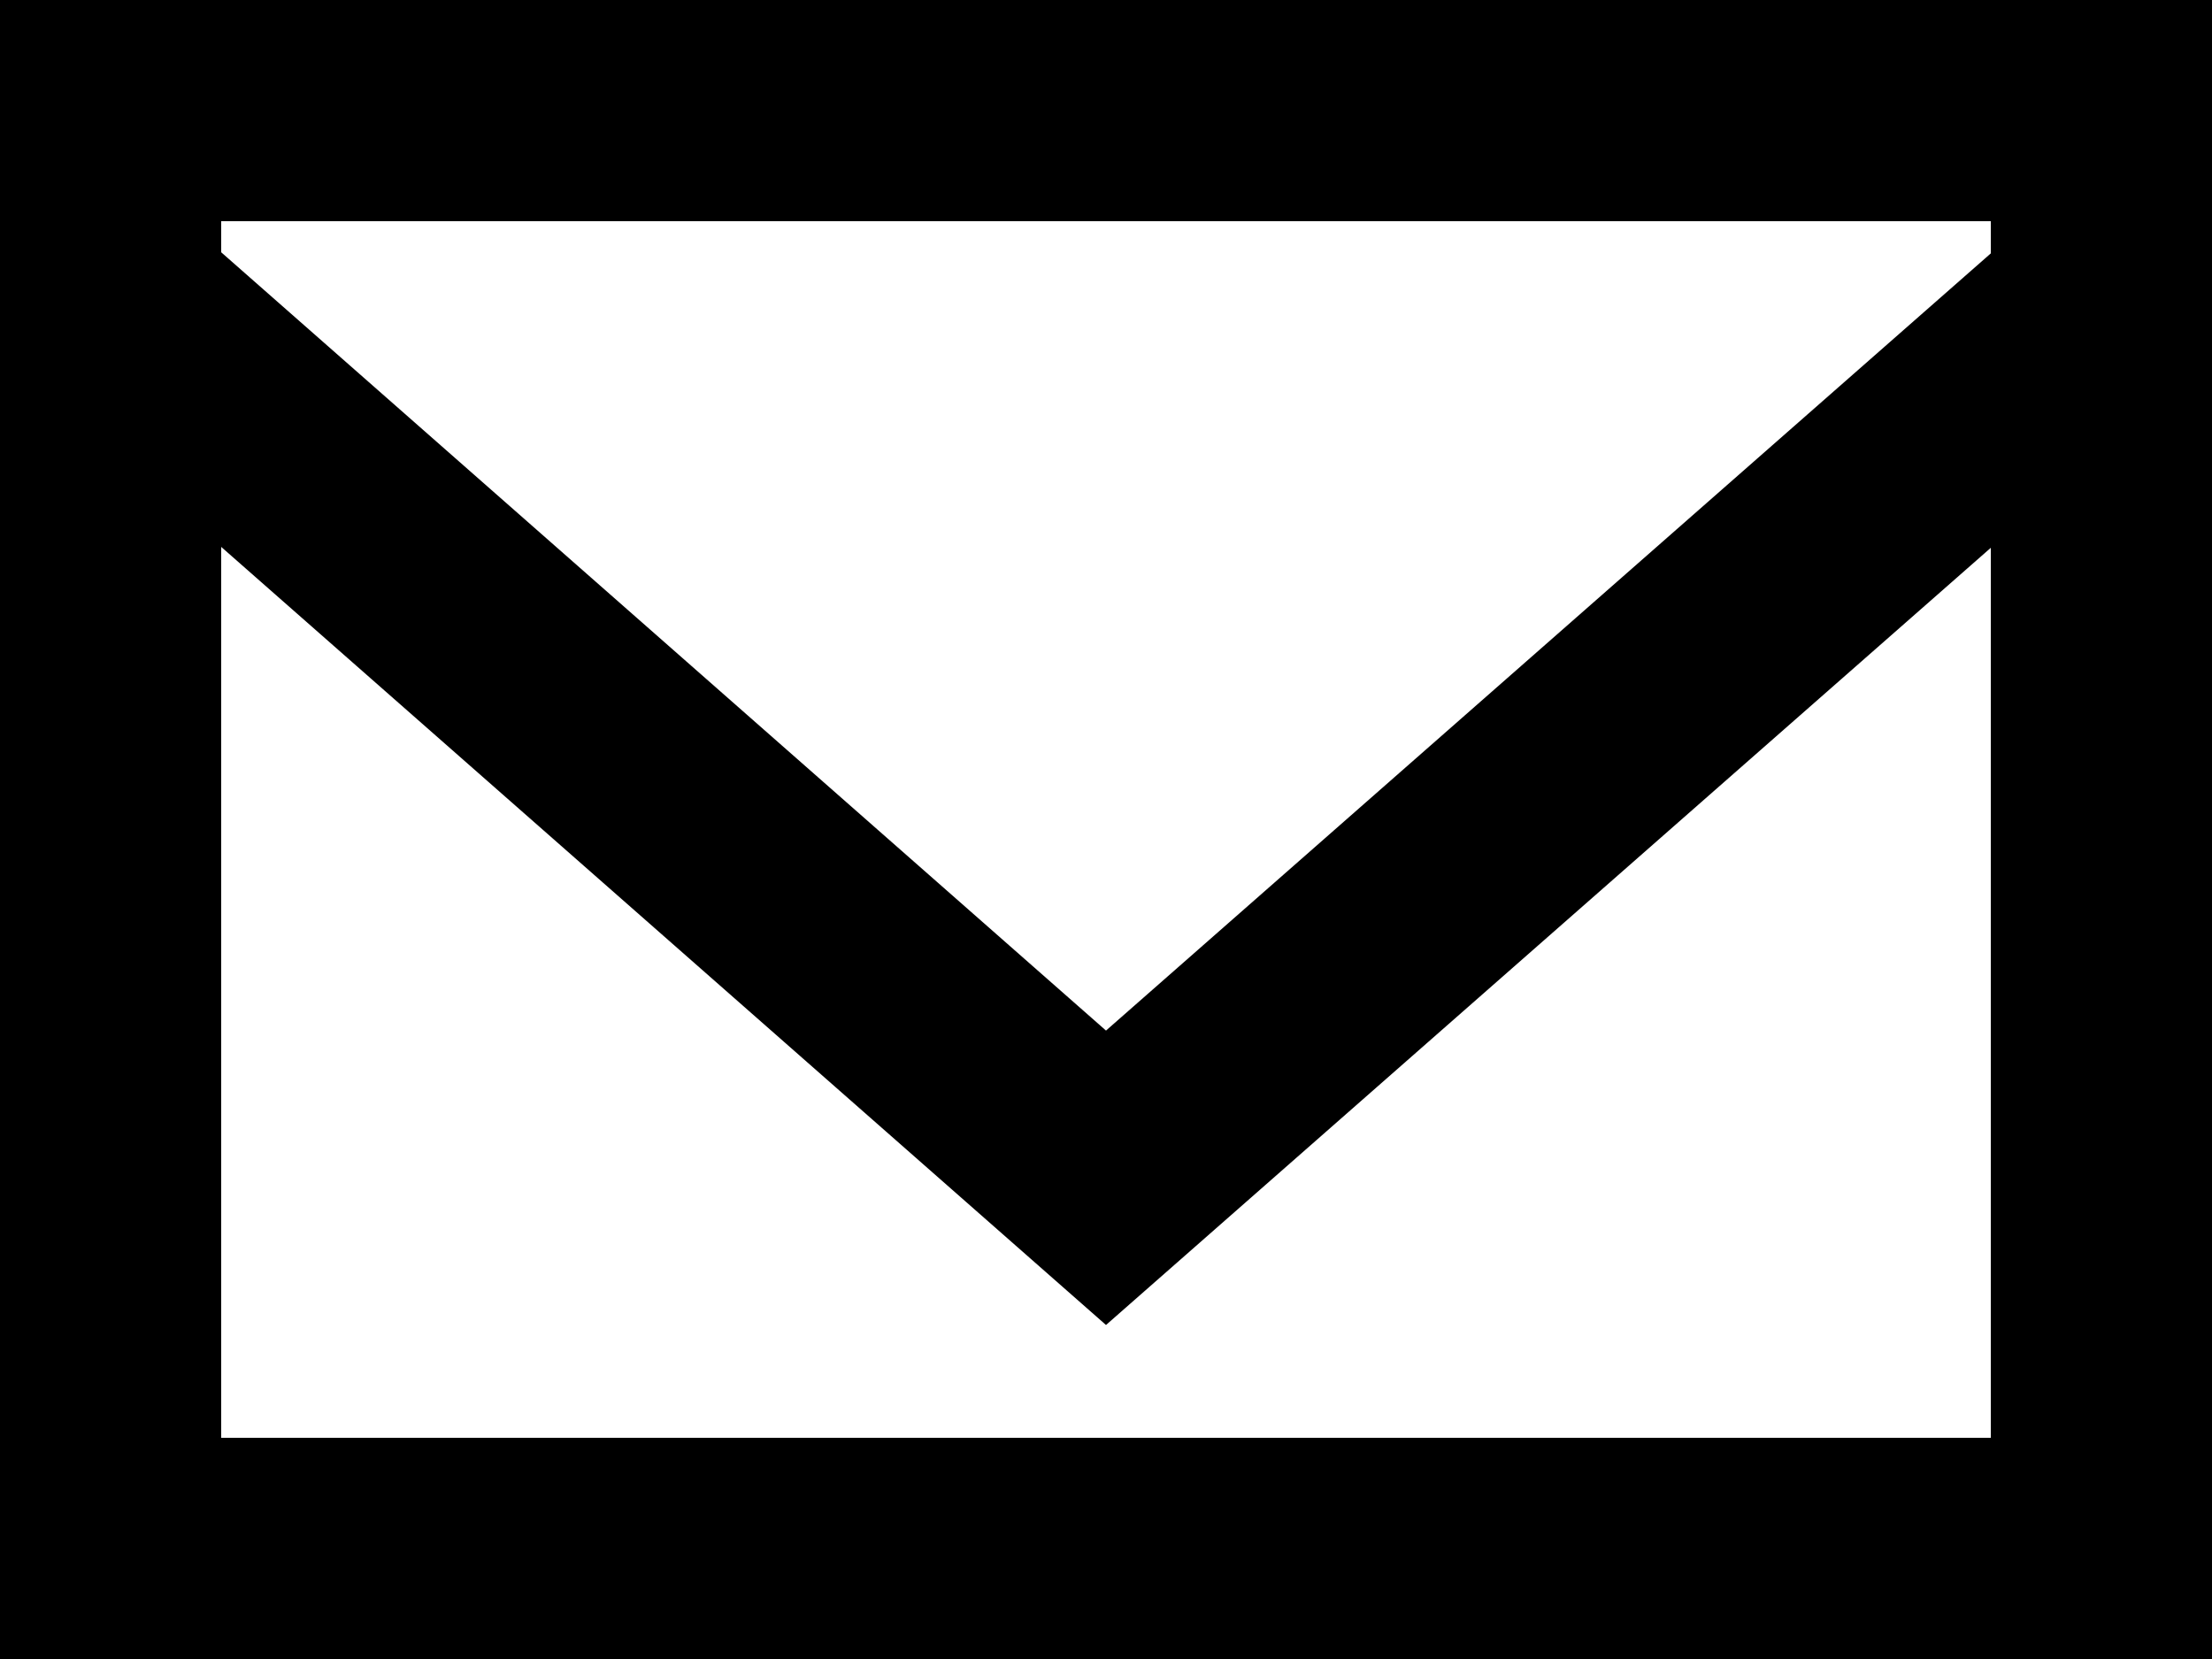
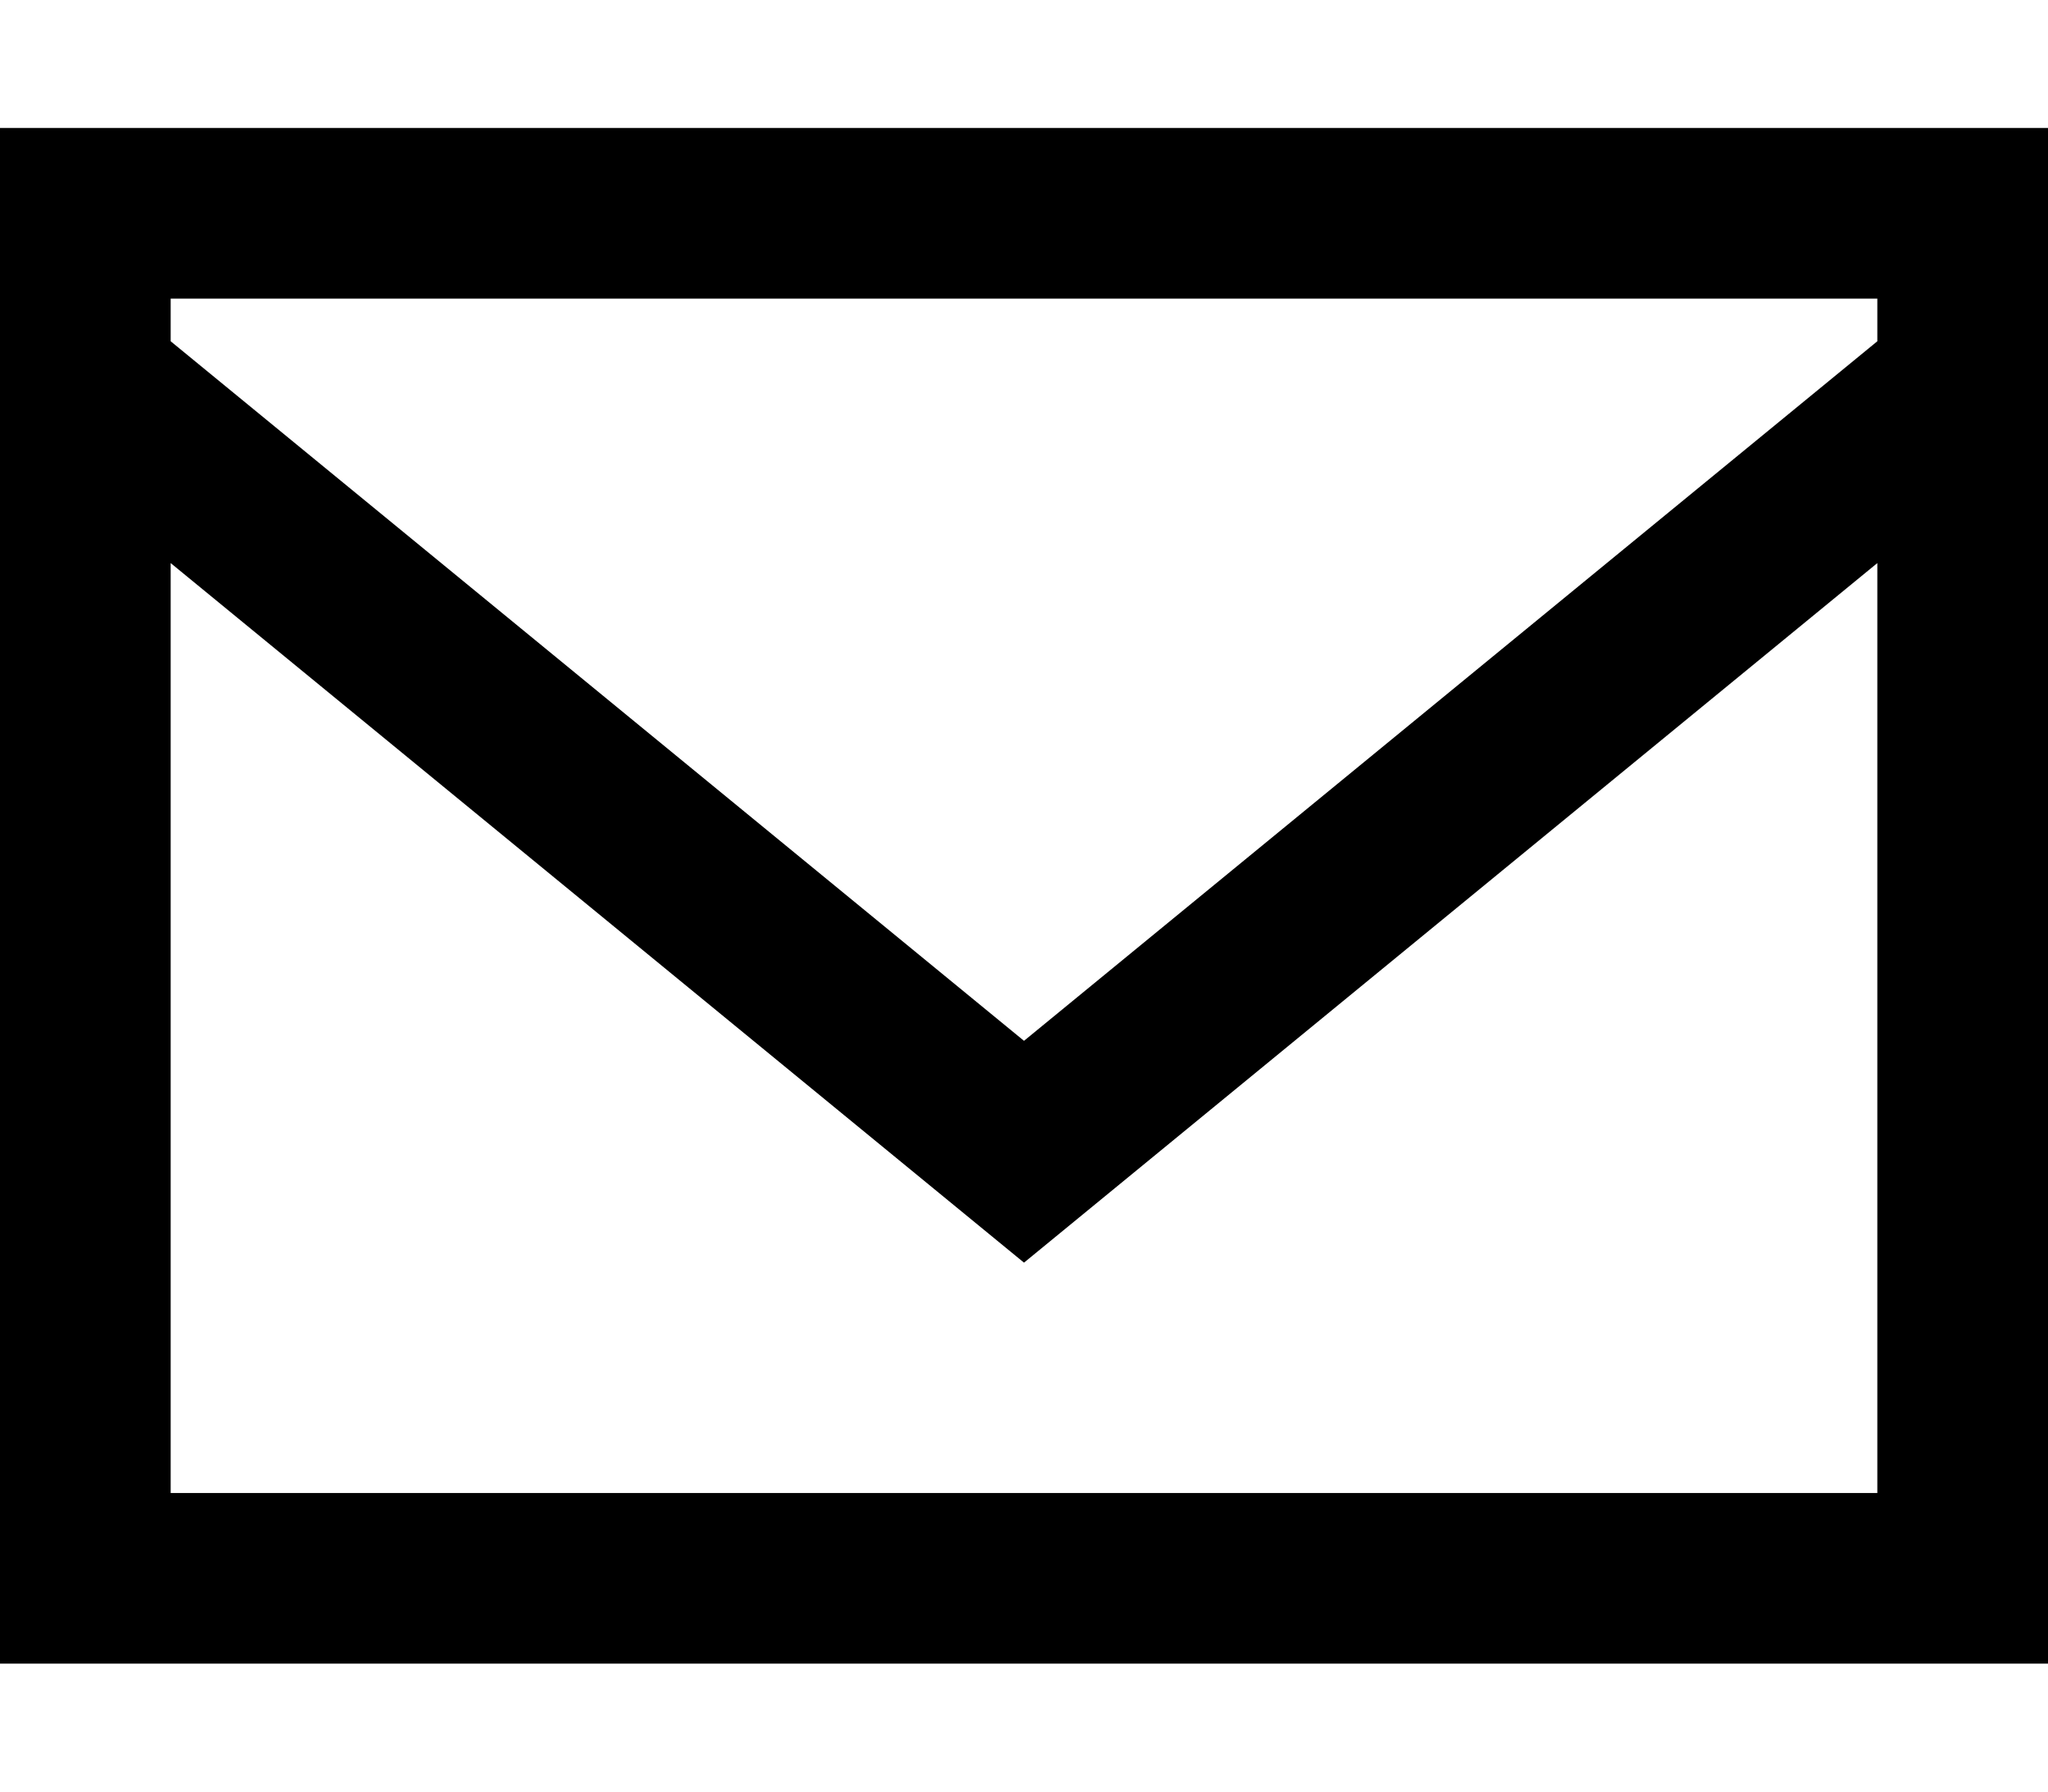
- <svg xmlns="http://www.w3.org/2000/svg" width="800" height="600" viewBox="0 -2.5 20 15" version="1.1" id="svg12">
-   <defs id="defs6" />
-   <g id="Page-1" style="fill:none;fill-rule:evenodd;stroke:none;stroke-width:1" transform="translate(0,-2.5)">
-     <g id="Dribbble-Light-Preview" transform="translate(-300,-922)" style="fill:#000000">
-       <g id="icons" transform="translate(56,160)">
-         <path d="m 262,764.291 -8,7.027 -8,-7.037 V 764 h 16 z M 246,775 v -8.055 l 8,7.035 8,-7.027 V 775 Z m -2,2 h 20 v -15 h -20 z" id="email-[#1573]" />
-       </g>
+ <svg xmlns="http://www.w3.org/2000/svg" height="700" width="800" version="1.1" id="XMLID_243_" viewBox="0 0 24 21" xml:space="preserve" style="fill:#000000">
+   <defs id="defs10" />
+   <g id="mail" transform="translate(0,-1.5)">
+     <g id="g4">
+       <path d="M 24,21 H 0 V 3 H 24 Z M 2,19 H 22 V 8.1 L 12,16.3 2,8.1 Z M 2,5.5 12,13.7 22,5.5 V 5 H 2 Z" id="path2" />
    </g>
  </g>
</svg>
